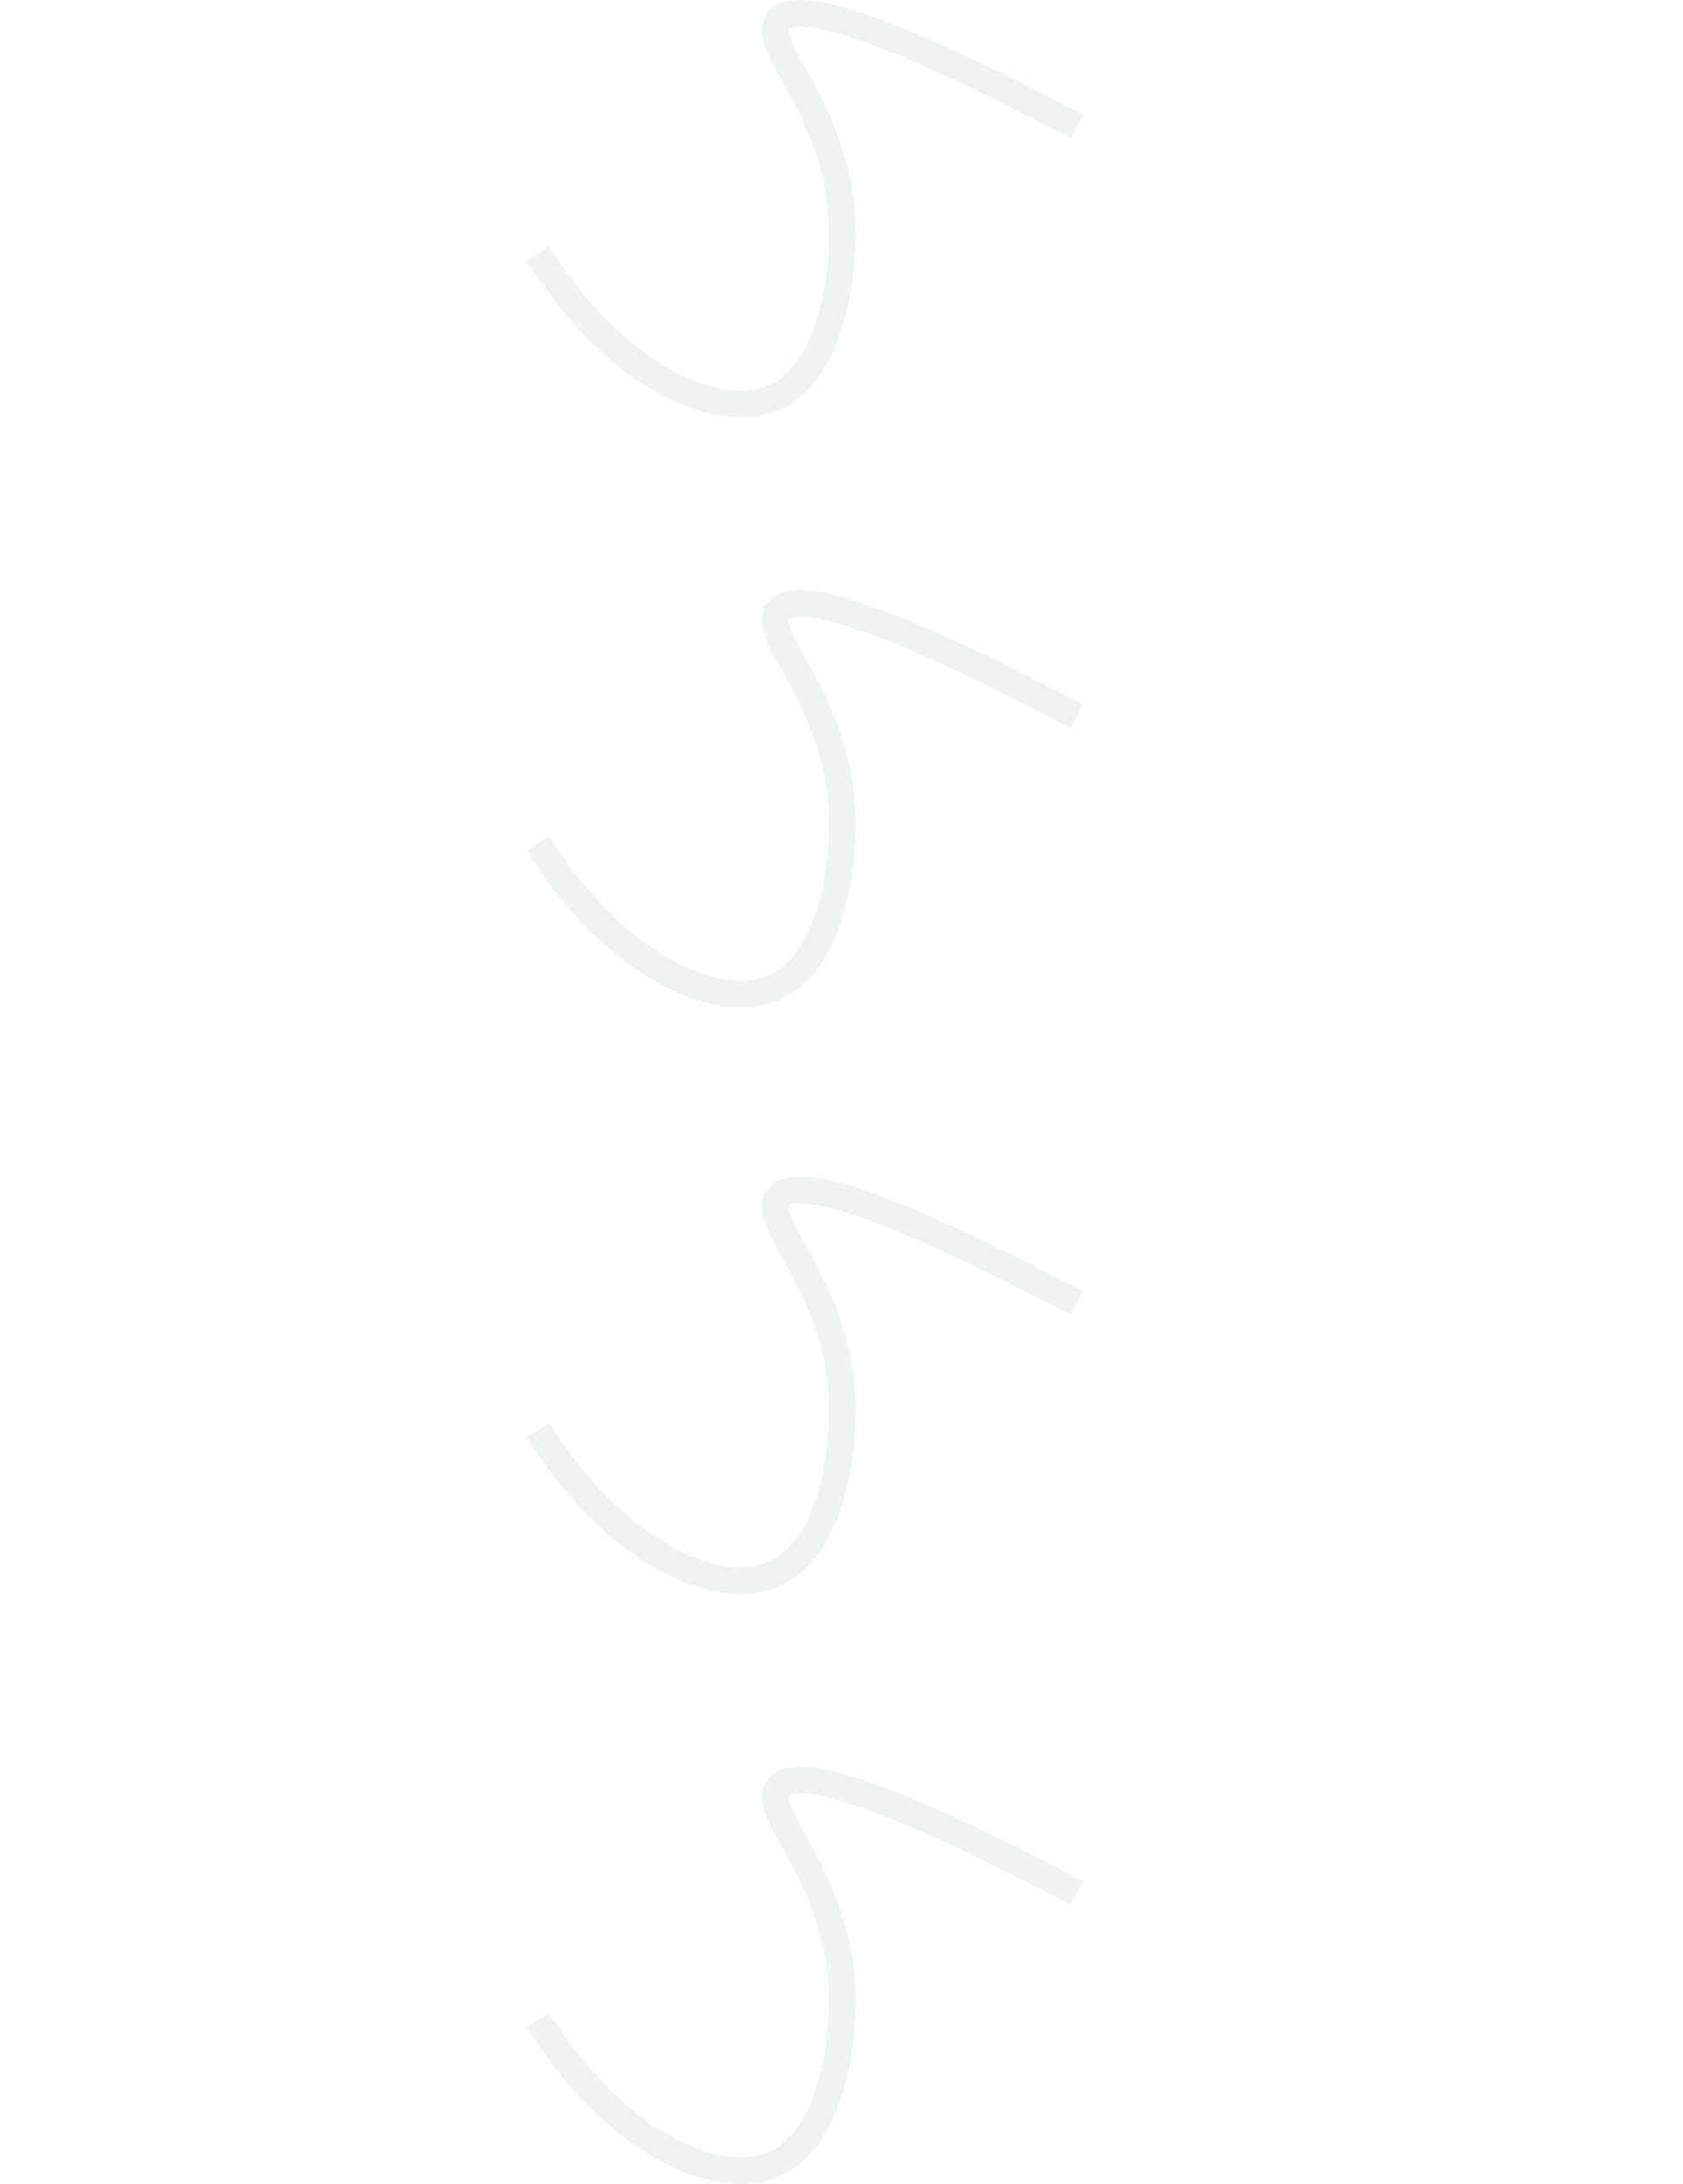
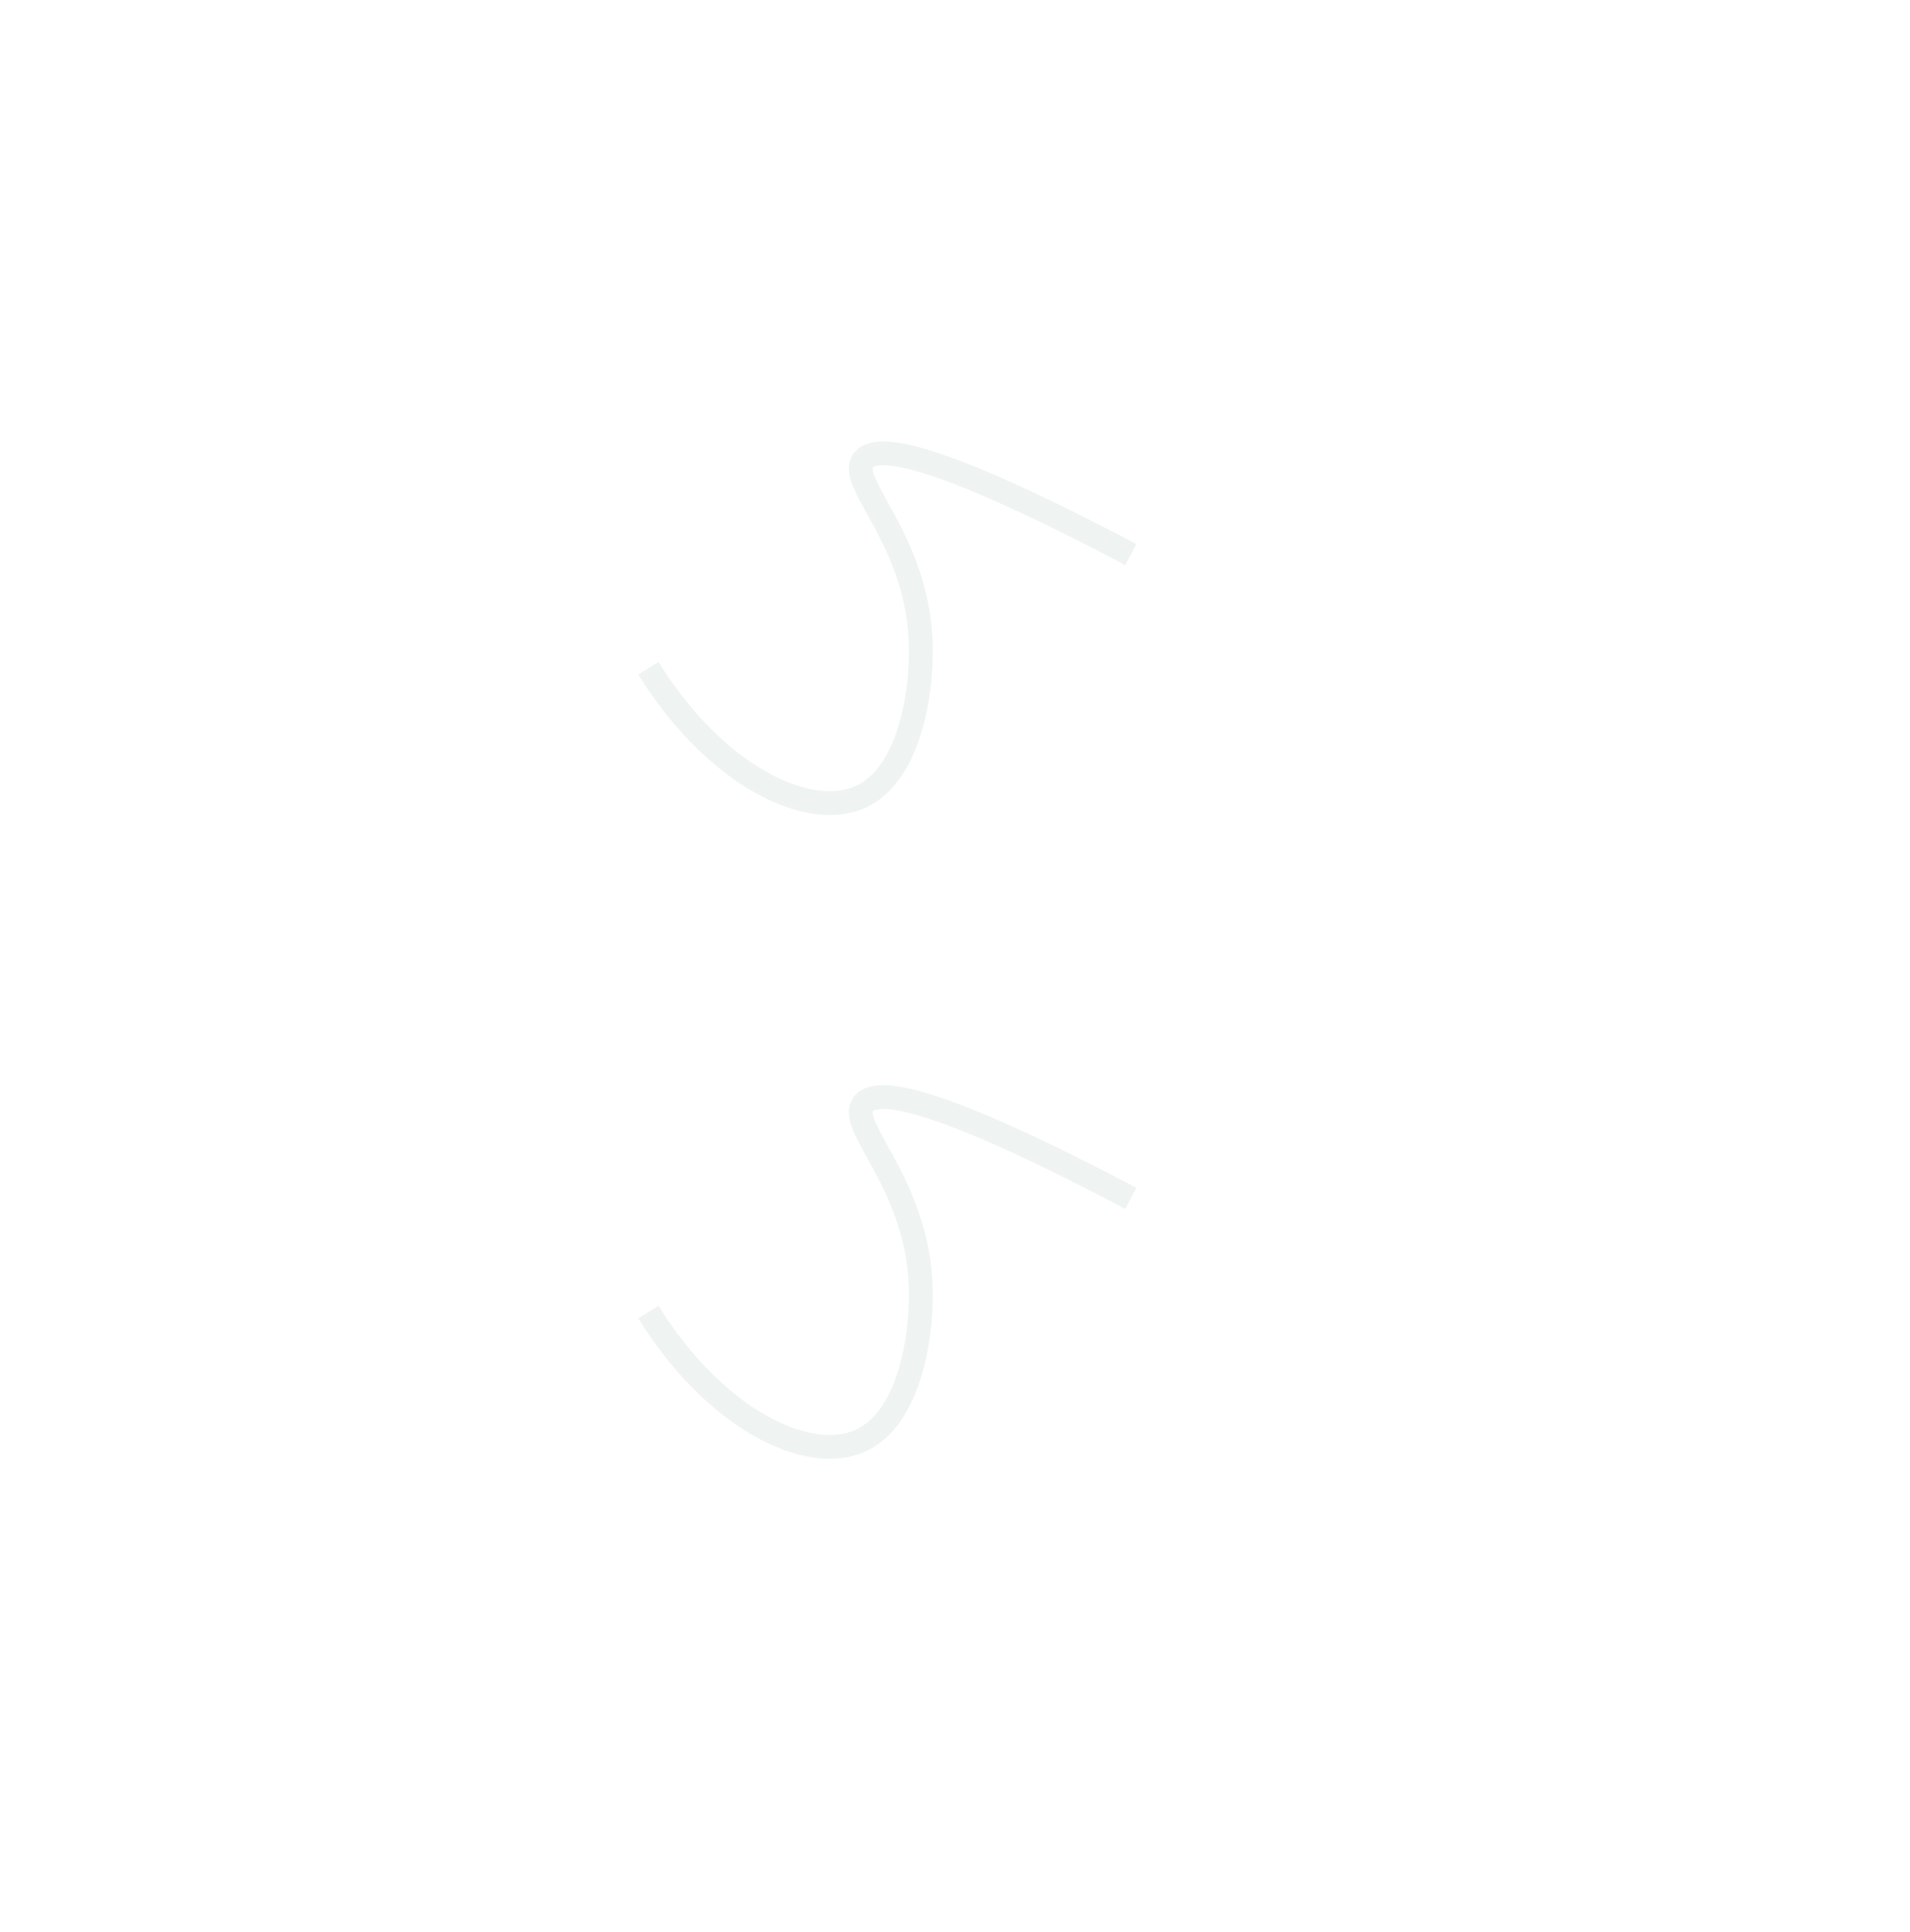
- <svg xmlns="http://www.w3.org/2000/svg" id="Capa_2" data-name="Capa 2" viewBox="0 0 3343.98 4342.62">
+ <svg xmlns="http://www.w3.org/2000/svg" id="Capa_2" data-name="Capa 2" viewBox="0 0 4240.34 4291.26">
  <defs>
    <style>
      .cls-1 {
        fill: #356d5e;
        opacity: .08;
+       }
+ 
+       .cls-1, .cls-2 {
        stroke-width: 0px;
+       }
+ 
+       .cls-2 {
+         fill: none;
      }
    </style>
  </defs>
  <g id="Layer_1" data-name="Layer 1">
-     <g>
-       <path class="cls-1" d="M1472.44,829.92c-11.87,0-24.14-.92-36.78-2.76-42.32-6.16-86.79-22.38-132.17-48.21-46.06-26.22-91.1-61.27-133.86-104.17-45.14-45.29-86.46-98.11-122.82-157.02l45.1-27.84c66.03,106.97,150.48,193.26,237.8,242.97,77.49,44.11,150.93,55.71,201.5,31.82,50.88-24.03,78.71-84.78,93.1-131.51,16.43-53.34,25.19-121.44,23.45-182.16-3.69-128.42-55.44-222.04-93.22-290.41-14.29-25.85-26.63-48.17-33.61-67.72-3.63-10.15-14.67-41.03,4.47-66.71,12.96-17.39,34.91-26.2,65.25-26.2.13,0,.26,0,.38,0,27.76.07,63.66,7.17,109.74,21.72,101.25,31.97,253.47,101.36,452.43,206.24l-24.71,46.88c-196.16-103.41-345.43-171.56-443.67-202.58-40.31-12.73-71.91-19.21-93.91-19.26-.09,0-.18,0-.27,0-15.11,0-21.49,3.18-22.75,4.87-.56.75-1.23,5.54,2.94,17.2,5.54,15.51,16.92,36.09,30.09,59.92,38.13,68.99,95.75,173.25,99.82,314.52.91,31.79.23,114.84-25.77,199.28-11.51,37.37-26.47,69.62-44.46,95.86-21.39,31.18-47.18,54.06-76.65,67.98-24.36,11.51-51.64,17.29-81.42,17.29Z" />
-       <path class="cls-1" d="M1472.44,2003.02c-11.87,0-24.14-.92-36.78-2.76-42.32-6.16-86.79-22.38-132.17-48.21-46.06-26.22-91.1-61.27-133.86-104.17-45.14-45.29-86.46-98.11-122.82-157.02l45.1-27.84c66.03,106.97,150.48,193.26,237.8,242.97,77.49,44.11,150.93,55.71,201.5,31.82,50.88-24.03,78.71-84.78,93.1-131.51,16.43-53.34,25.19-121.44,23.45-182.16-3.69-128.42-55.44-222.04-93.22-290.41-14.29-25.85-26.63-48.17-33.61-67.72-3.63-10.15-14.67-41.03,4.47-66.71,12.96-17.39,34.91-26.2,65.25-26.2.13,0,.26,0,.38,0,27.76.07,63.66,7.17,109.74,21.72,101.25,31.97,253.47,101.36,452.43,206.24l-24.71,46.88c-196.16-103.41-345.43-171.56-443.67-202.58-40.31-12.73-71.91-19.21-93.91-19.26-.09,0-.18,0-.27,0-15.11,0-21.49,3.18-22.75,4.87-.56.75-1.23,5.54,2.94,17.2,5.54,15.51,16.92,36.09,30.09,59.92,38.13,68.99,95.75,173.25,99.82,314.52.91,31.79.23,114.84-25.77,199.28-11.51,37.37-26.47,69.62-44.46,95.86-21.39,31.18-47.18,54.06-76.65,67.98-24.36,11.51-51.64,17.29-81.42,17.29Z" />
-     </g>
-     <g>
-       <path class="cls-1" d="M1472.44,3169.52c-11.87,0-24.14-.92-36.78-2.76-42.32-6.16-86.79-22.38-132.17-48.21-46.06-26.22-91.1-61.27-133.86-104.17-45.14-45.29-86.46-98.11-122.82-157.02l45.1-27.84c66.03,106.97,150.48,193.26,237.8,242.97,77.49,44.11,150.93,55.71,201.5,31.82,50.88-24.03,78.71-84.78,93.1-131.51,16.43-53.34,25.19-121.44,23.45-182.16-3.69-128.42-55.44-222.04-93.22-290.41-14.29-25.85-26.63-48.17-33.61-67.72-3.63-10.15-14.67-41.03,4.47-66.71,12.96-17.39,34.91-26.2,65.25-26.2.13,0,.26,0,.38,0,27.76.07,63.66,7.17,109.74,21.72,101.25,31.97,253.47,101.36,452.43,206.24l-24.71,46.88c-196.16-103.41-345.43-171.56-443.67-202.58-40.31-12.73-71.91-19.21-93.91-19.26-.09,0-.18,0-.27,0-15.11,0-21.49,3.18-22.75,4.87-.56.75-1.23,5.54,2.94,17.2,5.54,15.51,16.92,36.09,30.09,59.92,38.13,68.99,95.75,173.25,99.82,314.52.91,31.79.23,114.84-25.77,199.28-11.51,37.37-26.47,69.62-44.46,95.86-21.39,31.18-47.18,54.06-76.65,67.98-24.36,11.51-51.64,17.29-81.42,17.29Z" />
-       <path class="cls-1" d="M1472.44,4342.62c-11.87,0-24.14-.92-36.78-2.76-42.32-6.16-86.79-22.38-132.17-48.21-46.06-26.22-91.1-61.27-133.86-104.17-45.14-45.29-86.46-98.11-122.82-157.02l45.1-27.84c66.03,106.97,150.48,193.26,237.8,242.97,77.49,44.11,150.93,55.71,201.5,31.82,50.88-24.03,78.71-84.78,93.1-131.51,16.43-53.34,25.19-121.44,23.45-182.16-3.69-128.42-55.44-222.04-93.22-290.41-14.29-25.85-26.63-48.17-33.61-67.72-3.63-10.15-14.67-41.03,4.47-66.71,12.96-17.39,34.91-26.2,65.25-26.2.13,0,.26,0,.38,0,27.76.07,63.66,7.17,109.74,21.72,101.25,31.97,253.47,101.36,452.43,206.24l-24.71,46.88c-196.16-103.41-345.43-171.56-443.67-202.58-40.31-12.73-71.91-19.21-93.91-19.26-.09,0-.18,0-.27,0-15.11,0-21.49,3.18-22.75,4.87-.56.75-1.23,5.54,2.94,17.2,5.54,15.51,16.92,36.09,30.09,59.92,38.13,68.99,95.75,173.25,99.82,314.52.91,31.79.23,114.84-25.77,199.28-11.51,37.37-26.47,69.62-44.46,95.86-21.39,31.18-47.18,54.06-76.65,67.98-24.36,11.51-51.64,17.29-81.42,17.29Z" />
-     </g>
+     <path class="cls-1" d="M1842.94,3240.23c-11.87,0-24.14-.92-36.78-2.76-42.32-6.16-86.79-22.38-132.17-48.21-46.06-26.22-91.1-61.27-133.86-104.17-45.14-45.29-86.46-98.11-122.82-157.02l45.1-27.84c66.03,106.97,150.48,193.26,237.8,242.97,77.49,44.11,150.93,55.71,201.5,31.82,50.88-24.03,78.71-84.78,93.1-131.51,16.43-53.34,25.19-121.44,23.45-182.16-3.69-128.42-55.44-222.04-93.22-290.41-14.29-25.85-26.63-48.17-33.61-67.72-3.63-10.15-14.67-41.03,4.47-66.71,12.96-17.39,34.91-26.2,65.25-26.2.13,0,.26,0,.38,0,27.76.07,63.66,7.17,109.74,21.72,101.25,31.97,253.47,101.36,452.43,206.24l-24.71,46.88c-196.16-103.41-345.43-171.56-443.67-202.58-40.31-12.73-71.91-19.21-93.91-19.26-.09,0-.18,0-.27,0-15.11,0-21.49,3.18-22.75,4.87-.56.75-1.23,5.54,2.94,17.2,5.54,15.51,16.92,36.09,30.09,59.92,38.13,68.99,95.75,173.25,99.82,314.52.91,31.79.23,114.84-25.77,199.28-11.51,37.37-26.47,69.62-44.46,95.86-21.39,31.18-47.18,54.06-76.65,67.98-24.36,11.51-51.64,17.29-81.42,17.29Z" />
+     <path class="cls-1" d="M1842.94,1810.32c-11.87,0-24.14-.92-36.78-2.76-42.32-6.16-86.79-22.38-132.17-48.21-46.06-26.22-91.1-61.27-133.86-104.17-45.14-45.29-86.46-98.11-122.82-157.02l45.1-27.84c66.03,106.97,150.48,193.26,237.8,242.97,77.49,44.11,150.93,55.71,201.5,31.82,50.88-24.03,78.71-84.78,93.1-131.51,16.43-53.34,25.19-121.44,23.45-182.16-3.69-128.42-55.44-222.04-93.22-290.41-14.29-25.85-26.63-48.17-33.61-67.72-3.63-10.15-14.67-41.03,4.47-66.71,12.96-17.39,34.91-26.2,65.25-26.2.13,0,.26,0,.38,0,27.76.07,63.66,7.17,109.74,21.72,101.25,31.97,253.47,101.36,452.43,206.24l-24.71,46.88c-196.16-103.41-345.43-171.56-443.67-202.58-40.31-12.73-71.91-19.21-93.91-19.26-.09,0-.18,0-.27,0-15.11,0-21.49,3.18-22.75,4.87-.56.75-1.23,5.54,2.94,17.2,5.54,15.51,16.92,36.09,30.09,59.92,38.13,68.99,95.75,173.25,99.82,314.52.91,31.79.23,114.84-25.77,199.28-11.51,37.37-26.47,69.62-44.46,95.86-21.39,31.18-47.18,54.06-76.65,67.98-24.36,11.51-51.64,17.29-81.42,17.29Z" />
+     <line class="cls-2" x1="4240.34" y1="1781.36" x2="4240.34" y2="1781.36" />
  </g>
</svg>
